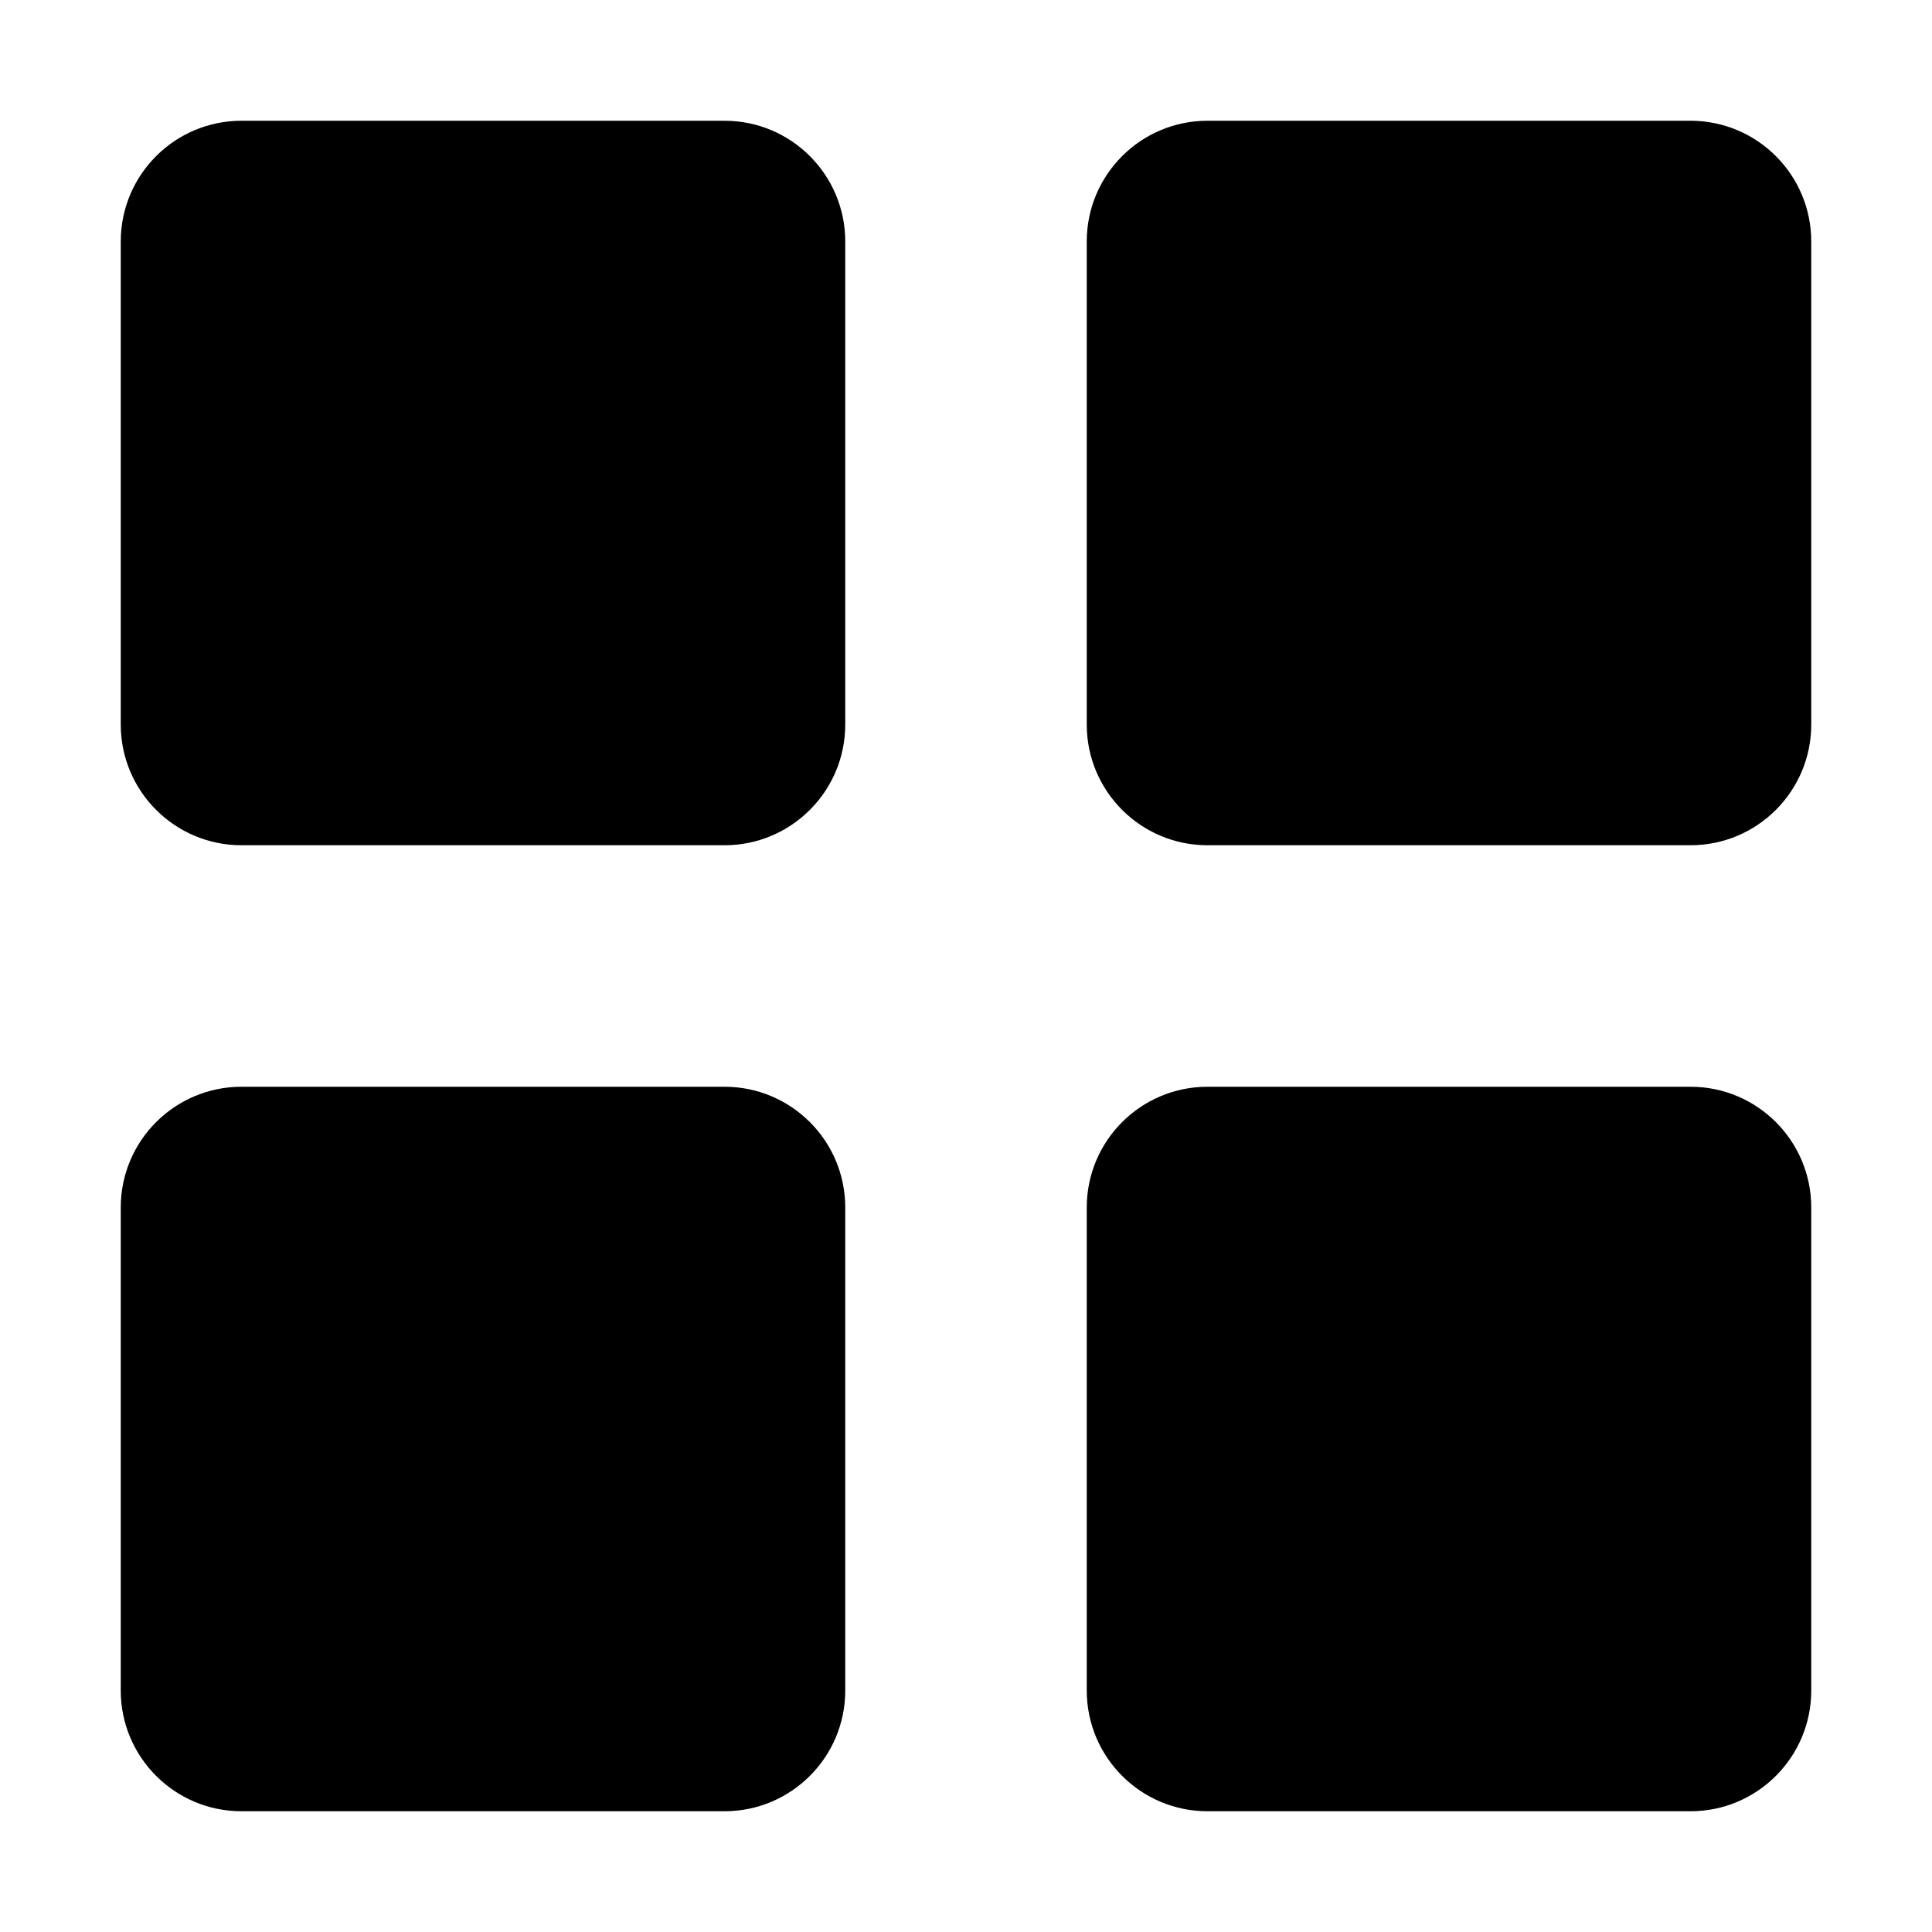
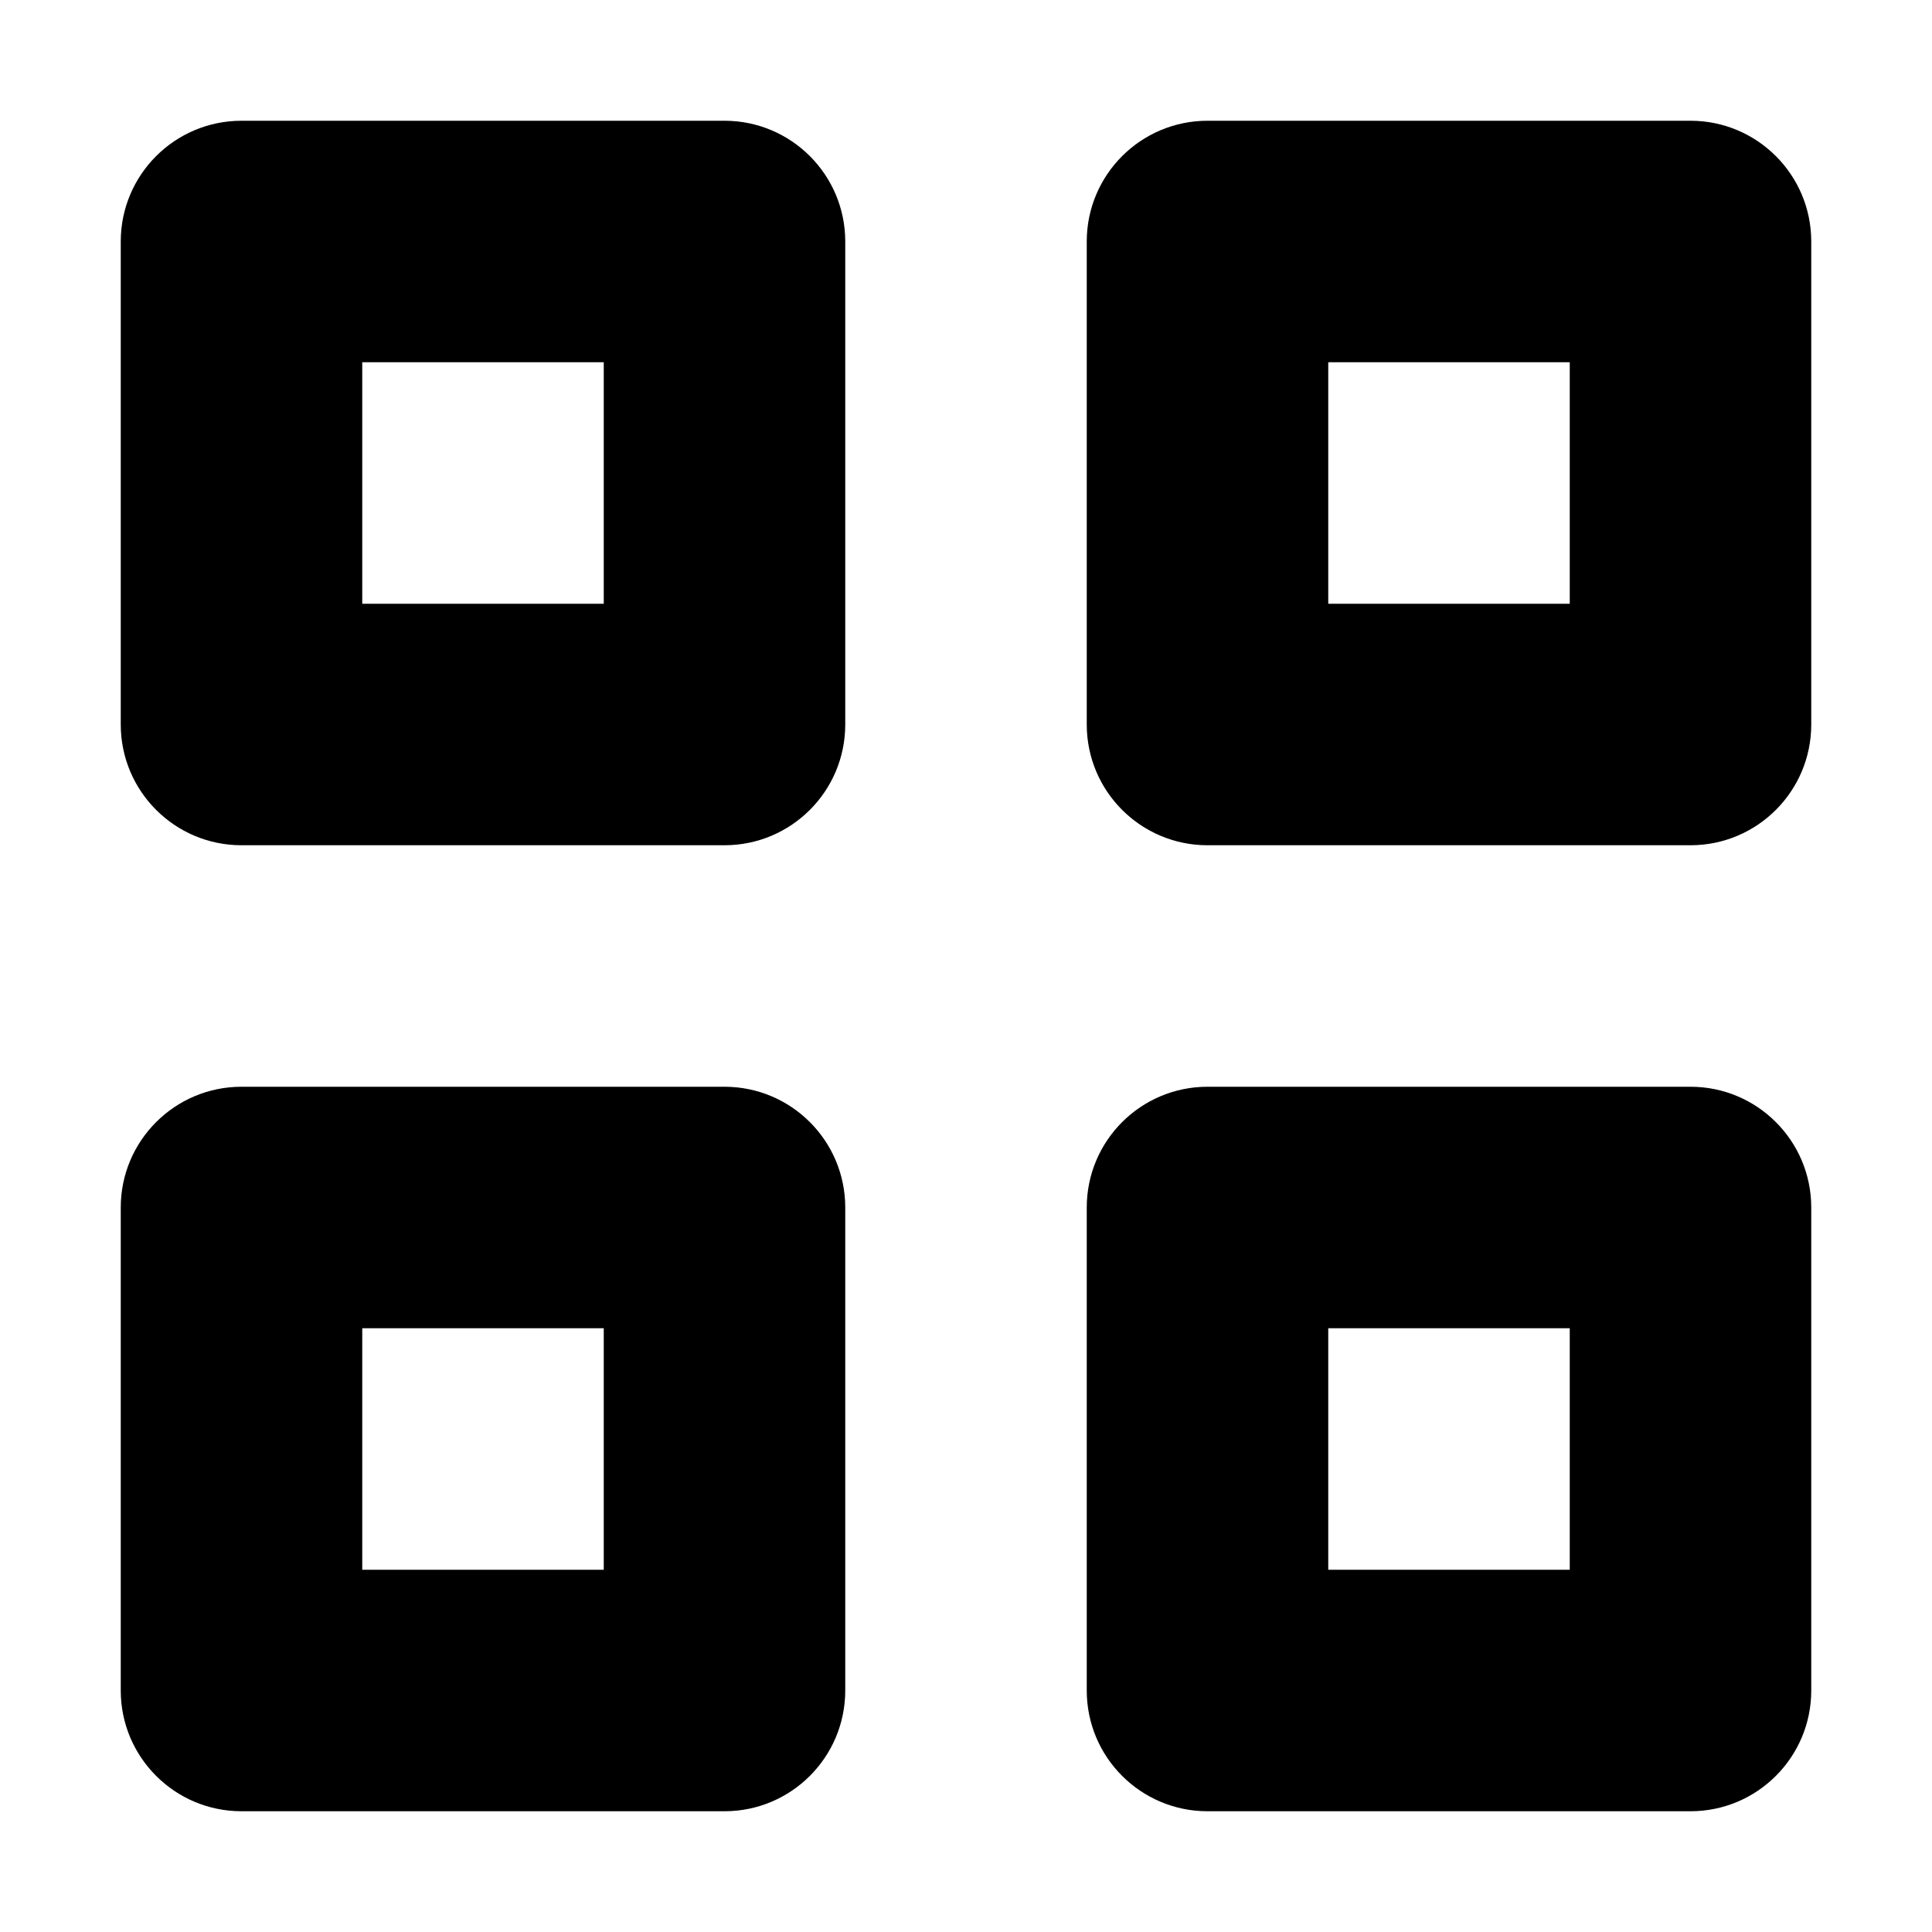
- <svg xmlns="http://www.w3.org/2000/svg" width="16" height="16">
-   <path fill-rule="evenodd" d="M2 9a1 1 0 0 0-1 1v4a1 1 0 0 0 1 1h4a1 1 0 0 0 1-1v-4a1 1 0 0 0-1-1zm0-8a1 1 0 0 0-1 1v4a1 1 0 0 0 1 1h4a1 1 0 0 0 1-1V2a1 1 0 0 0-1-1zm8 0a1 1 0 0 0-1 1v4a1 1 0 0 0 1 1h4a1 1 0 0 0 1-1V2a1 1 0 0 0-1-1zm0 8a1 1 0 0 0-1 1v4a1 1 0 0 0 1 1h4a1 1 0 0 0 1-1v-4a1 1 0 0 0-1-1z" />
+ <svg xmlns="http://www.w3.org/2000/svg" height="16" width="16">
+   <path d="M2 1a1 1 0 0 0-1 1v4a1 1 0 0 0 1 1h4a1 1 0 0 0 1-1V2a1 1 0 0 0-1-1H2zm8 0a1 1 0 0 0-1 1v4a1 1 0 0 0 1 1h4a1 1 0 0 0 1-1V2a1 1 0 0 0-1-1h-4zM3 3h2v2H3V3zm8 0h2v2h-2V3zM2 9a1 1 0 0 0-1 1v4a1 1 0 0 0 1 1h4a1 1 0 0 0 1-1v-4a1 1 0 0 0-1-1H2zm8 0a1 1 0 0 0-1 1v4a1 1 0 0 0 1 1h4a1 1 0 0 0 1-1v-4a1 1 0 0 0-1-1h-4zm-7 2h2v2H3v-2zm8 0h2v2h-2v-2z" style="line-height:normal;font-variant-ligatures:normal;font-variant-position:normal;font-variant-caps:normal;font-variant-numeric:normal;font-variant-alternates:normal;font-variant-east-asian:normal;font-feature-settings:normal;font-variation-settings:normal;text-indent:0;text-align:start;text-decoration-line:none;text-decoration-style:solid;text-decoration-color:#000;text-transform:none;text-orientation:mixed;white-space:normal;shape-padding:0;shape-margin:0;inline-size:0;isolation:auto;mix-blend-mode:normal;solid-color:#000;solid-opacity:1;filter-blend-mode:normal;filter-gaussianBlur-deviation:0" color="#000" font-weight="400" font-family="sans-serif" overflow="visible" />
</svg>
